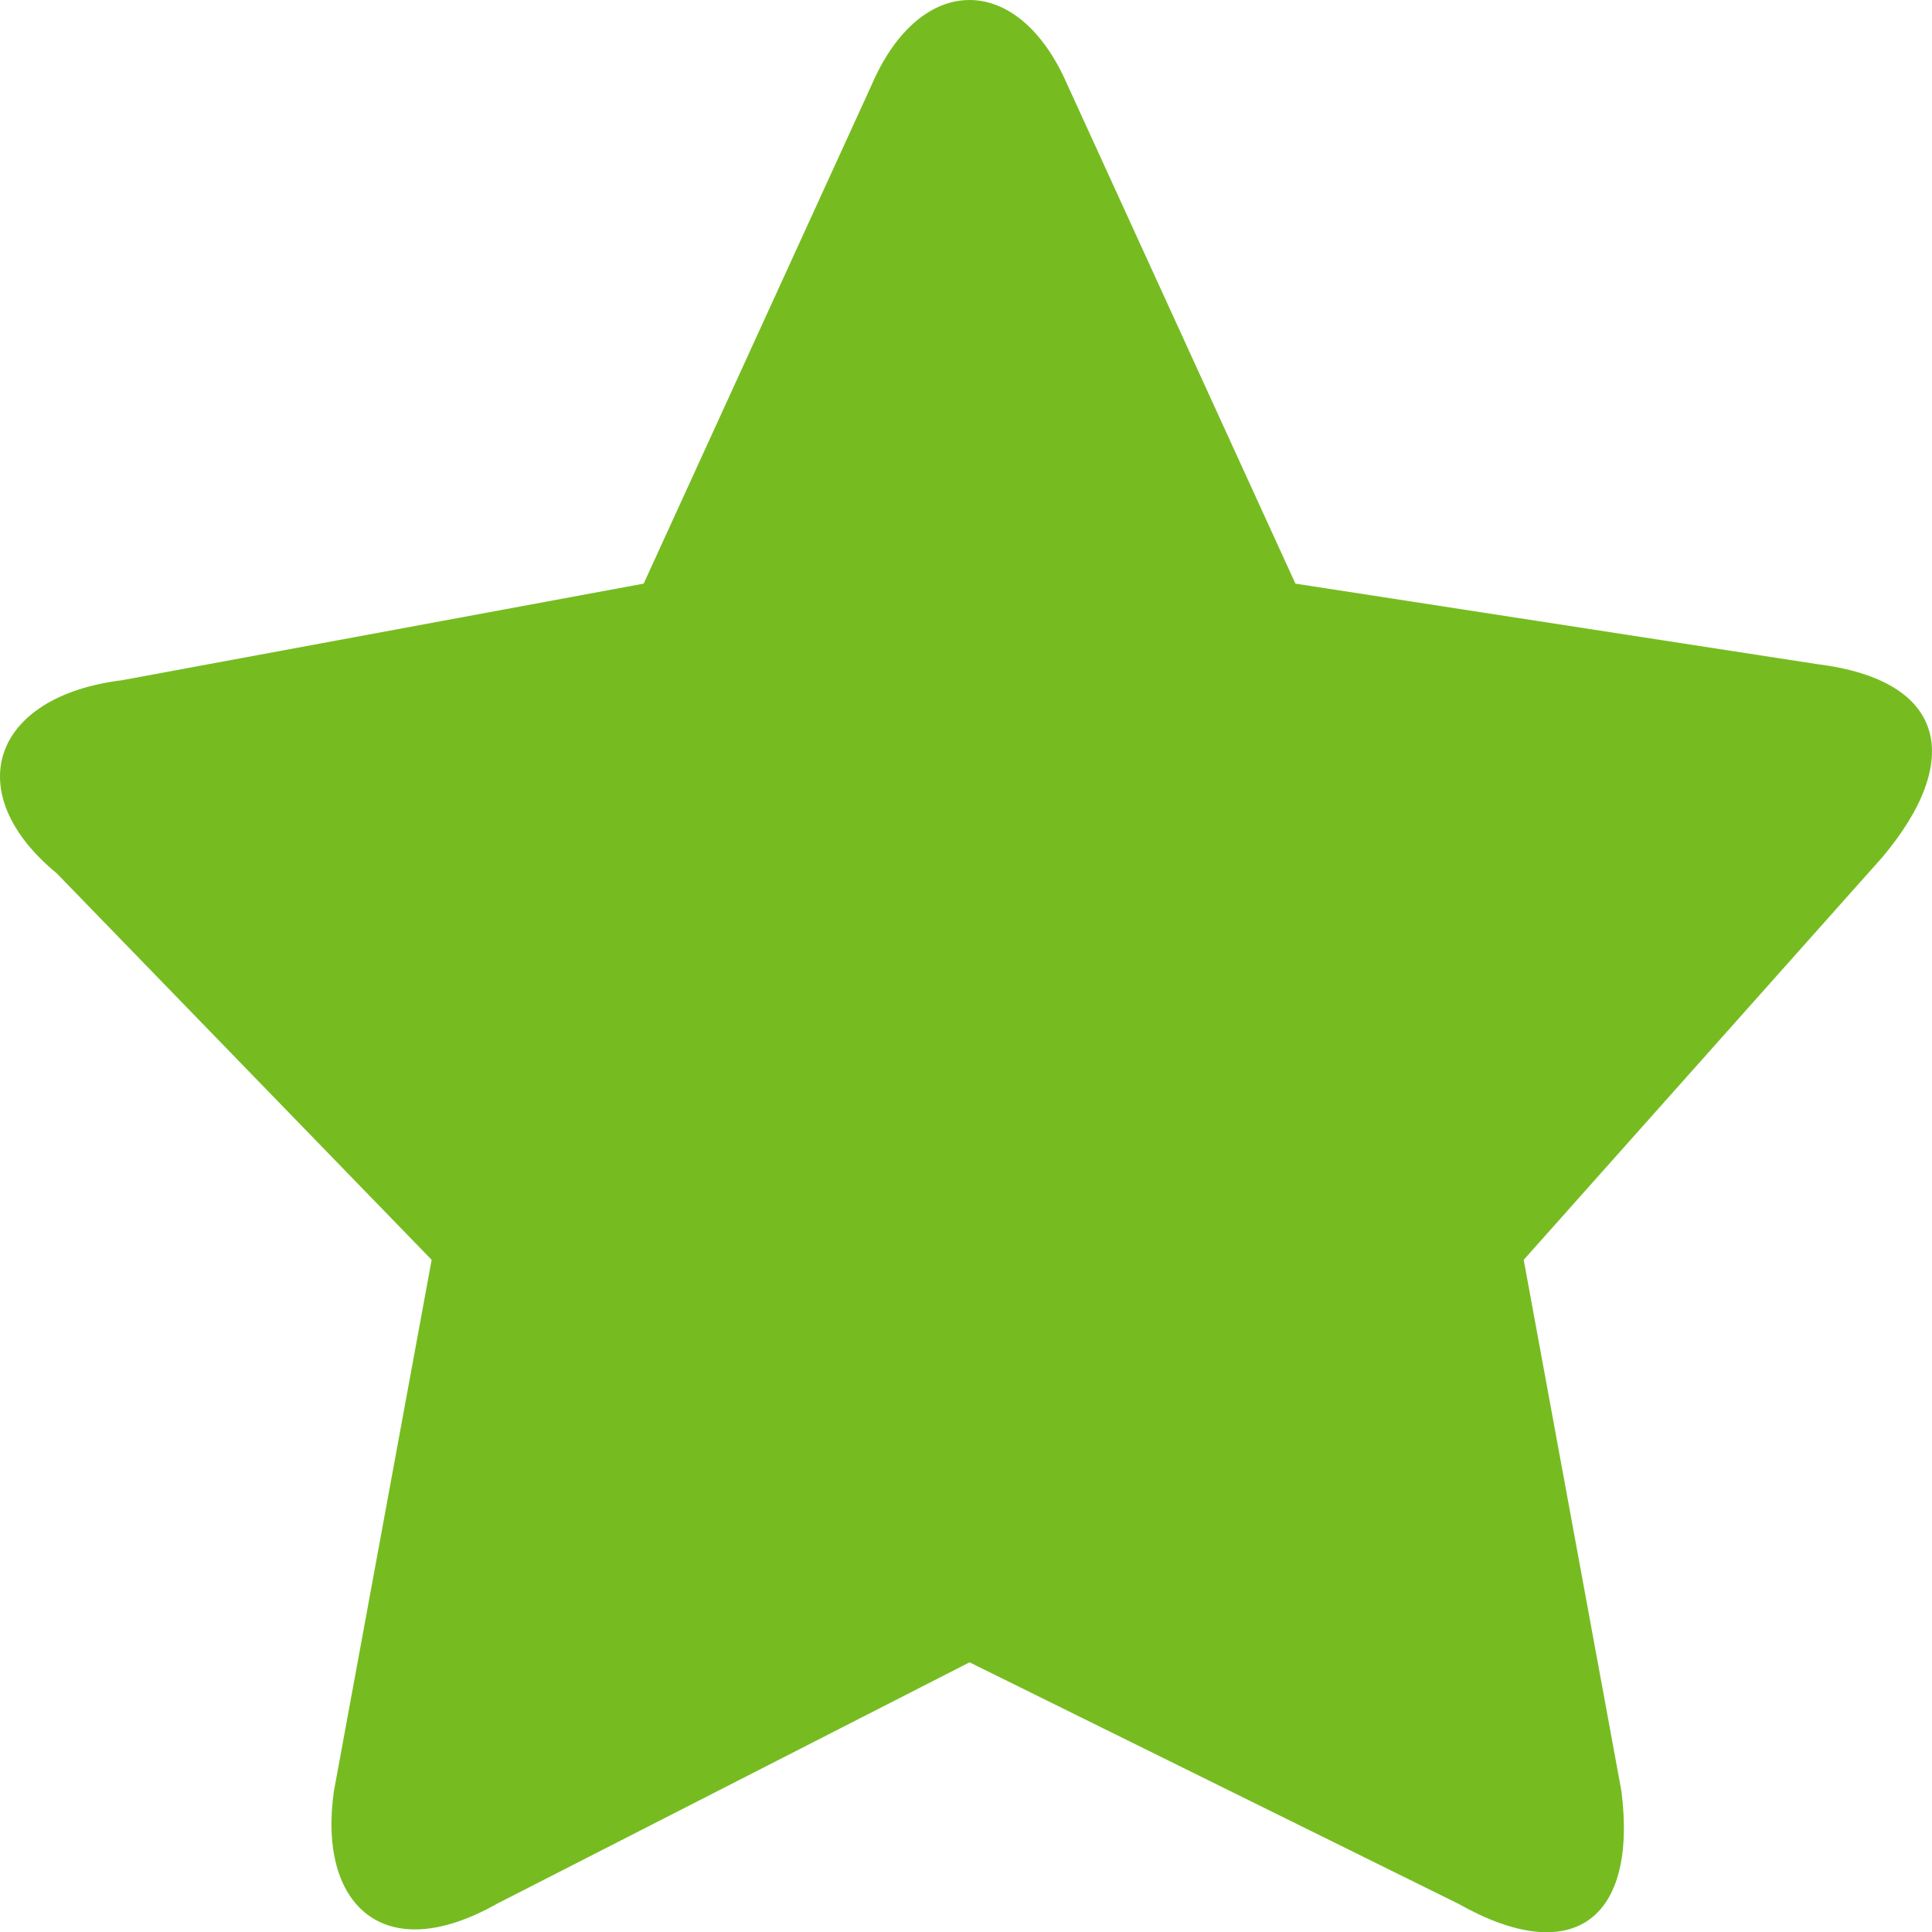
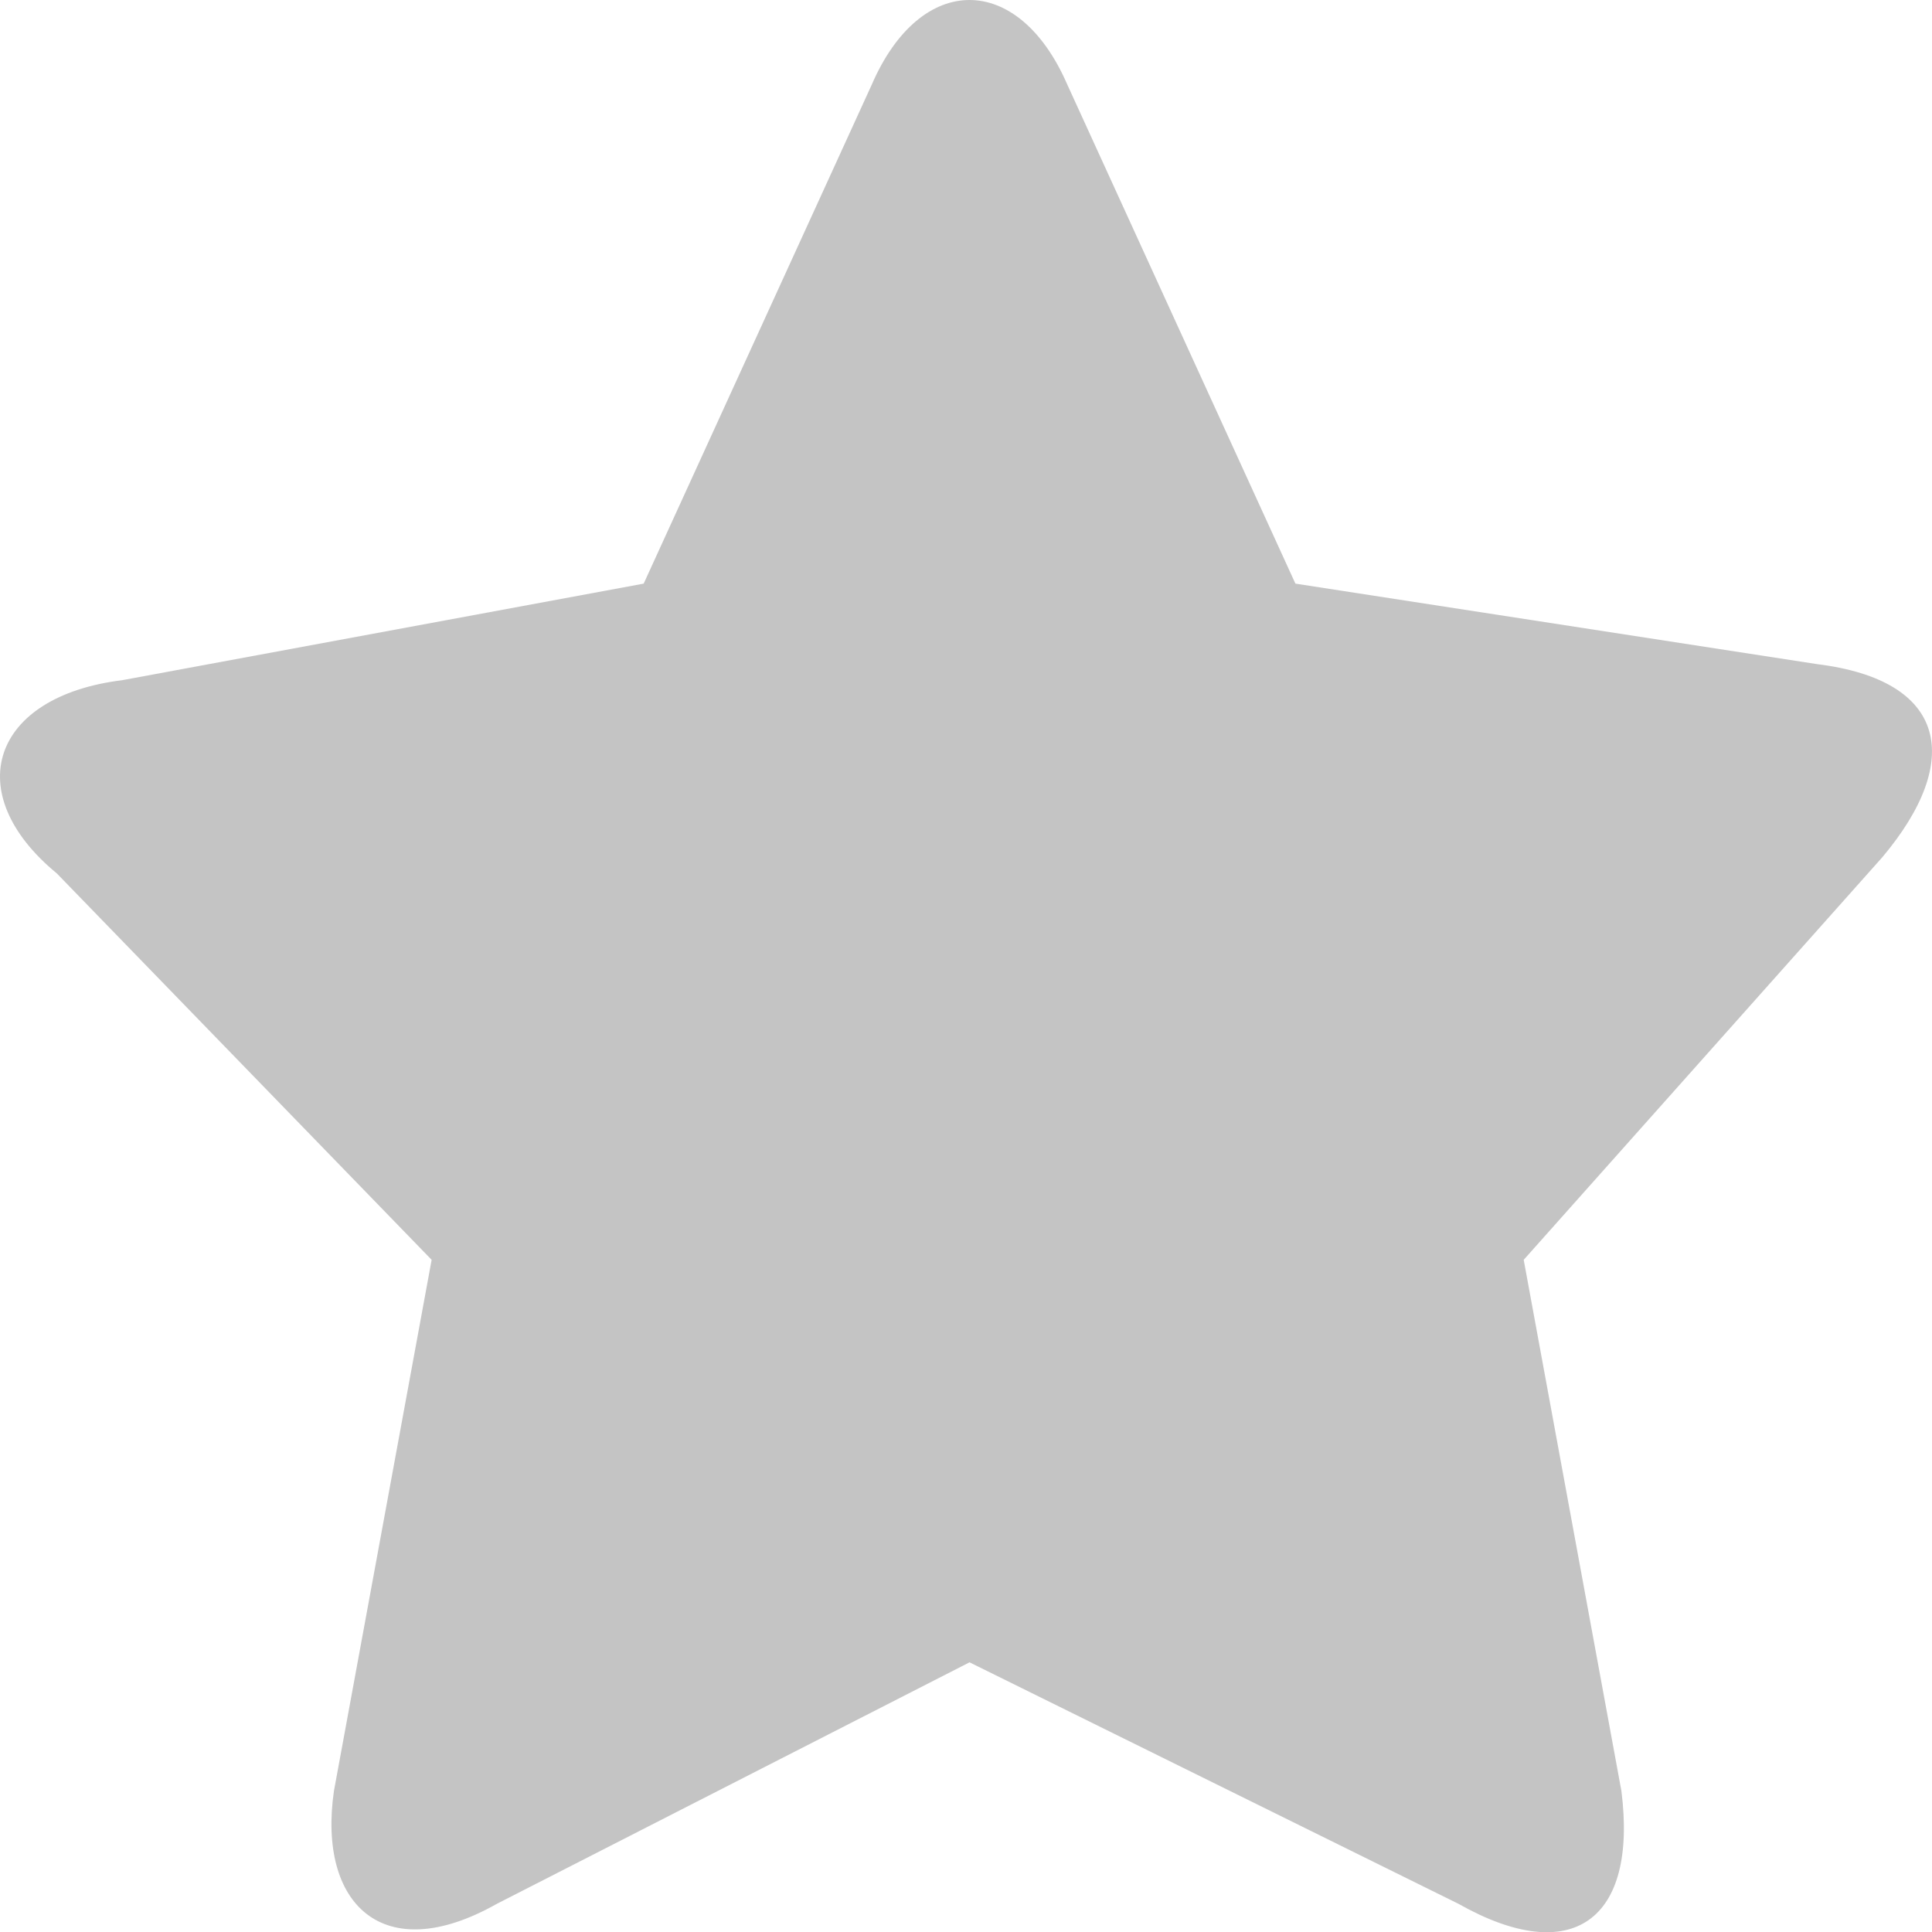
<svg xmlns="http://www.w3.org/2000/svg" width="12" height="12" viewBox="0 0 12 12">
-   <path fill="#76BC21" fill-rule="evenodd" d="M3.086 11.825c-.708.4-1.113 0-1.012-.7l.607-3.3-2.328-2.4c-.607-.5-.405-1.1.405-1.2l3.24-.6 1.417-3.1c.303-.7.91-.7 1.214 0l1.417 3.1 3.24.5c.81.1.91.6.405 1.2l-2.227 2.5.607 3.3c.101.8-.304 1.1-1.012.7l-3.037-1.5-2.936 1.5z" />
+   <path fill="#c4c4c4" fill-rule="evenodd" d="M3.086 11.825c-.708.4-1.113 0-1.012-.7l.607-3.3-2.328-2.4c-.607-.5-.405-1.1.405-1.2l3.24-.6 1.417-3.1c.303-.7.91-.7 1.214 0l1.417 3.1 3.24.5c.81.1.91.6.405 1.2l-2.227 2.5.607 3.3c.101.8-.304 1.1-1.012.7l-3.037-1.5-2.936 1.5z" />
</svg>
